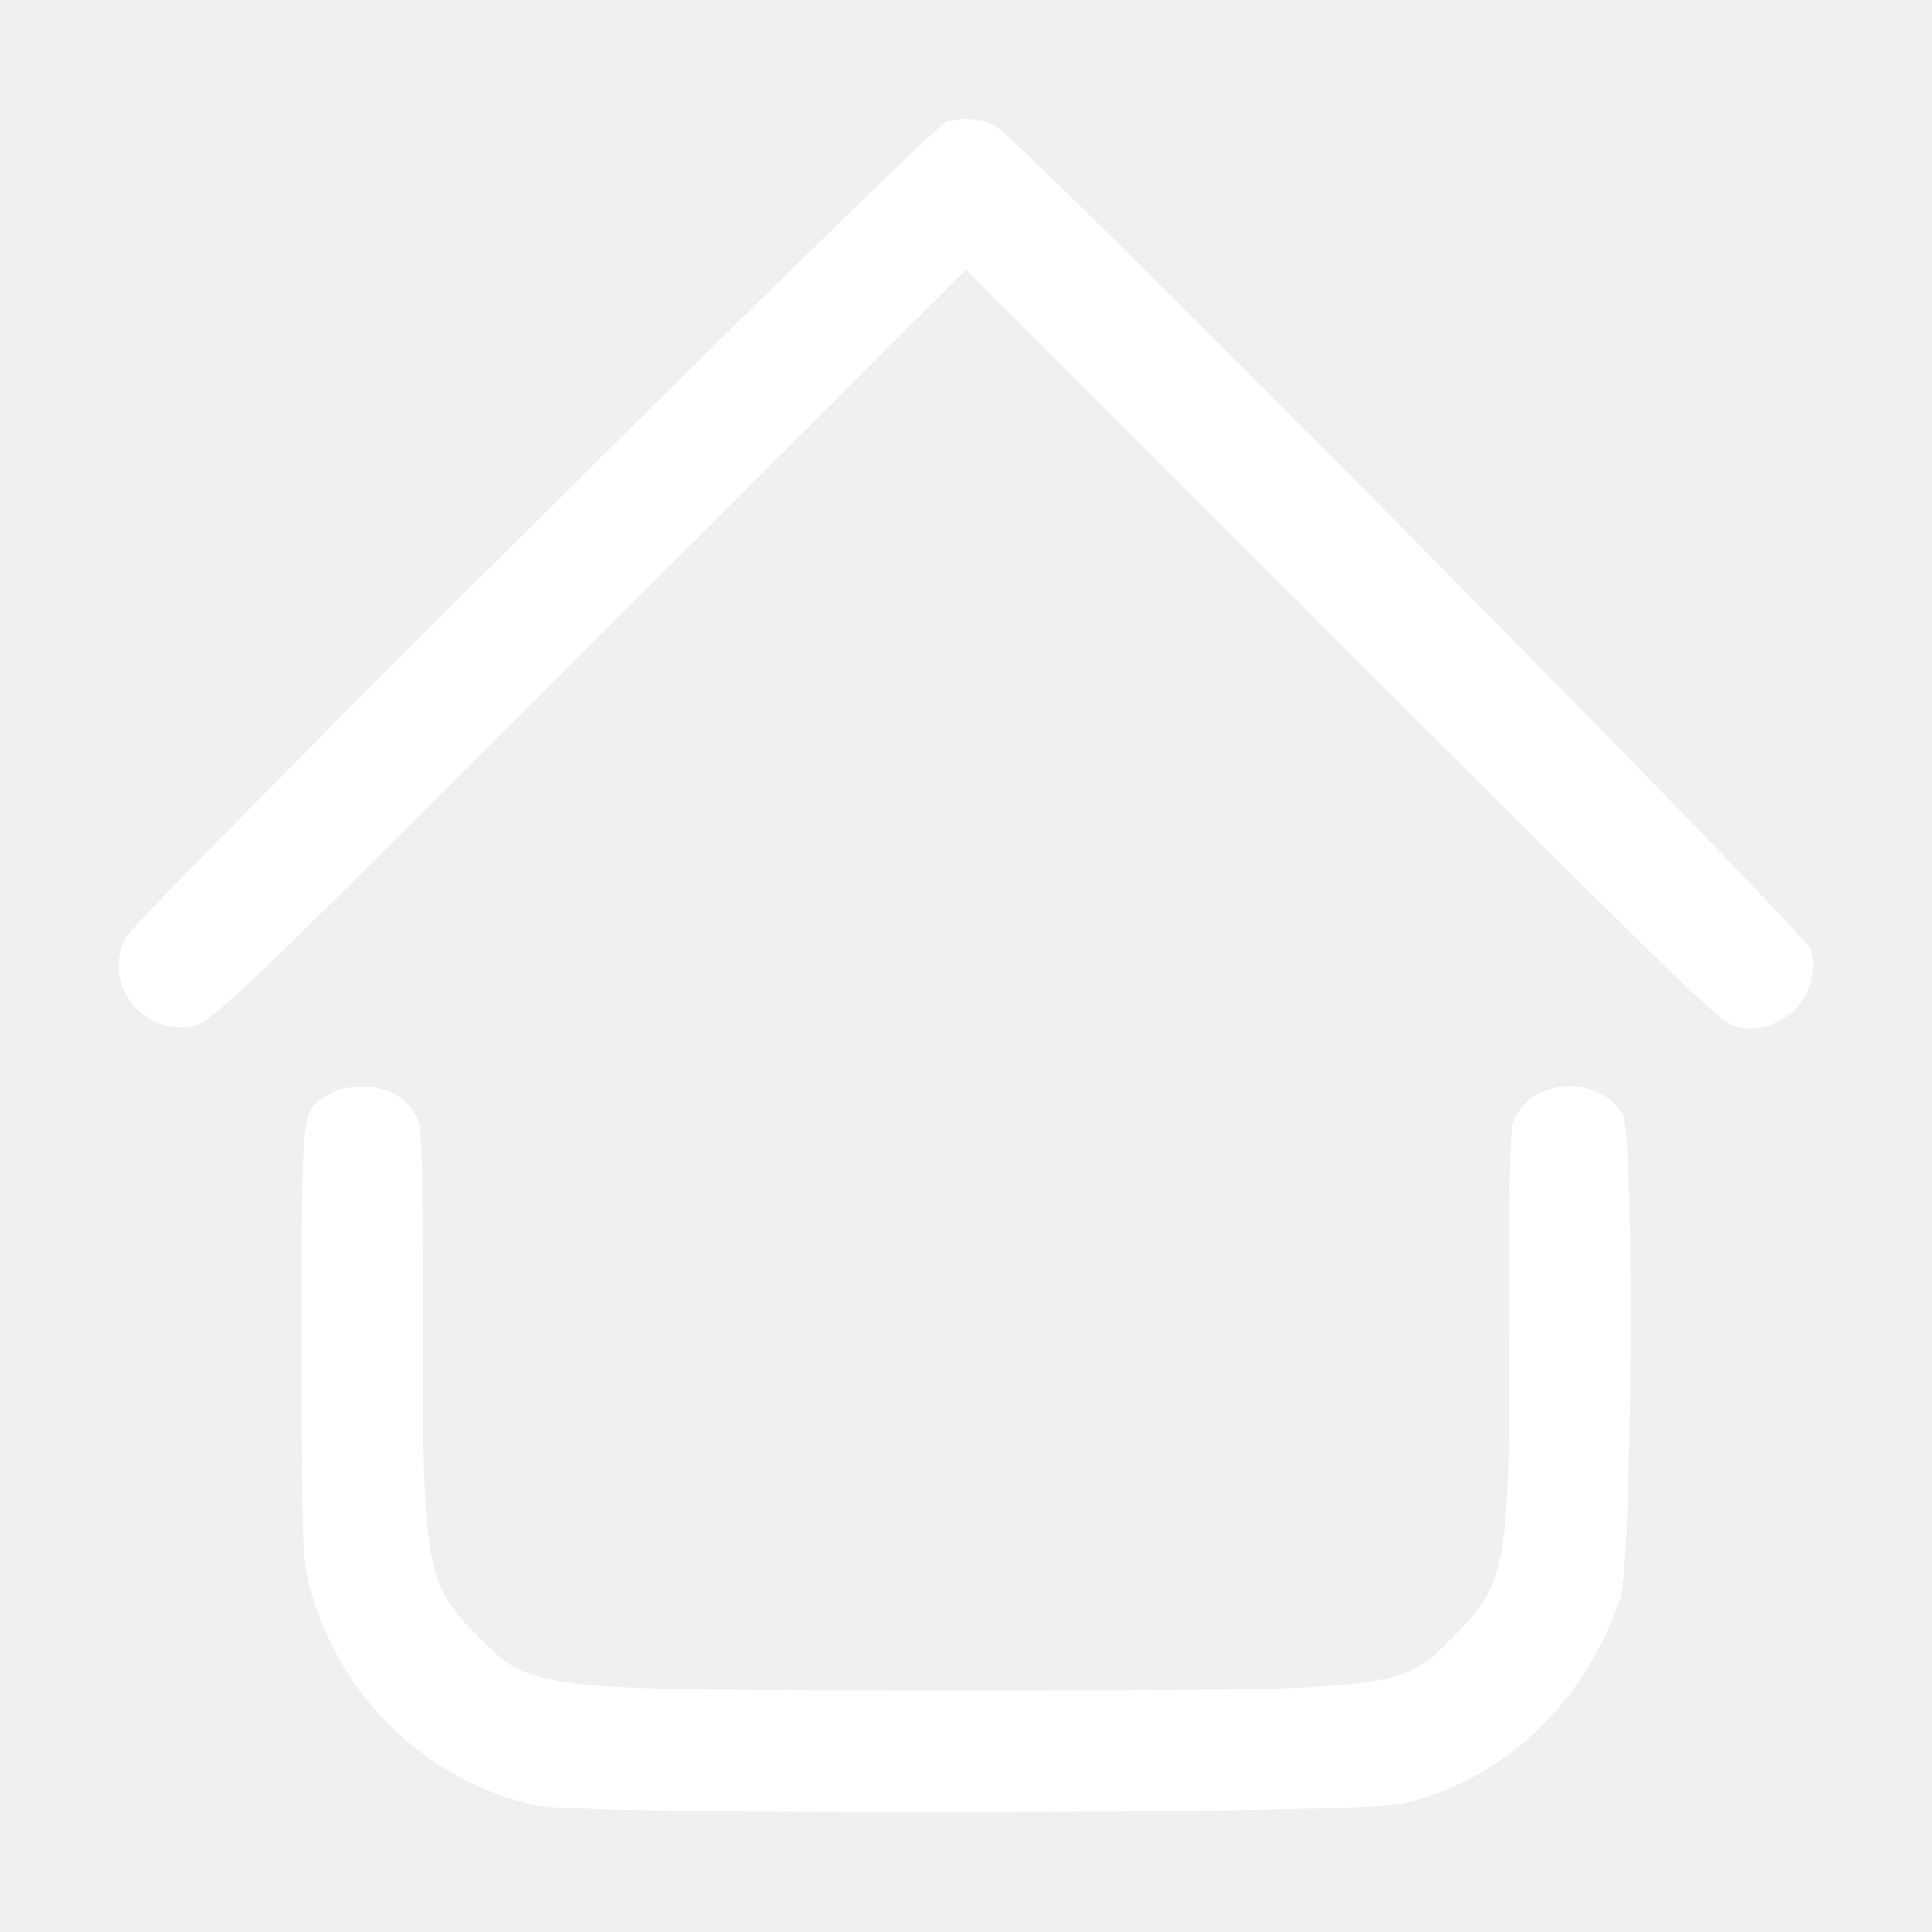
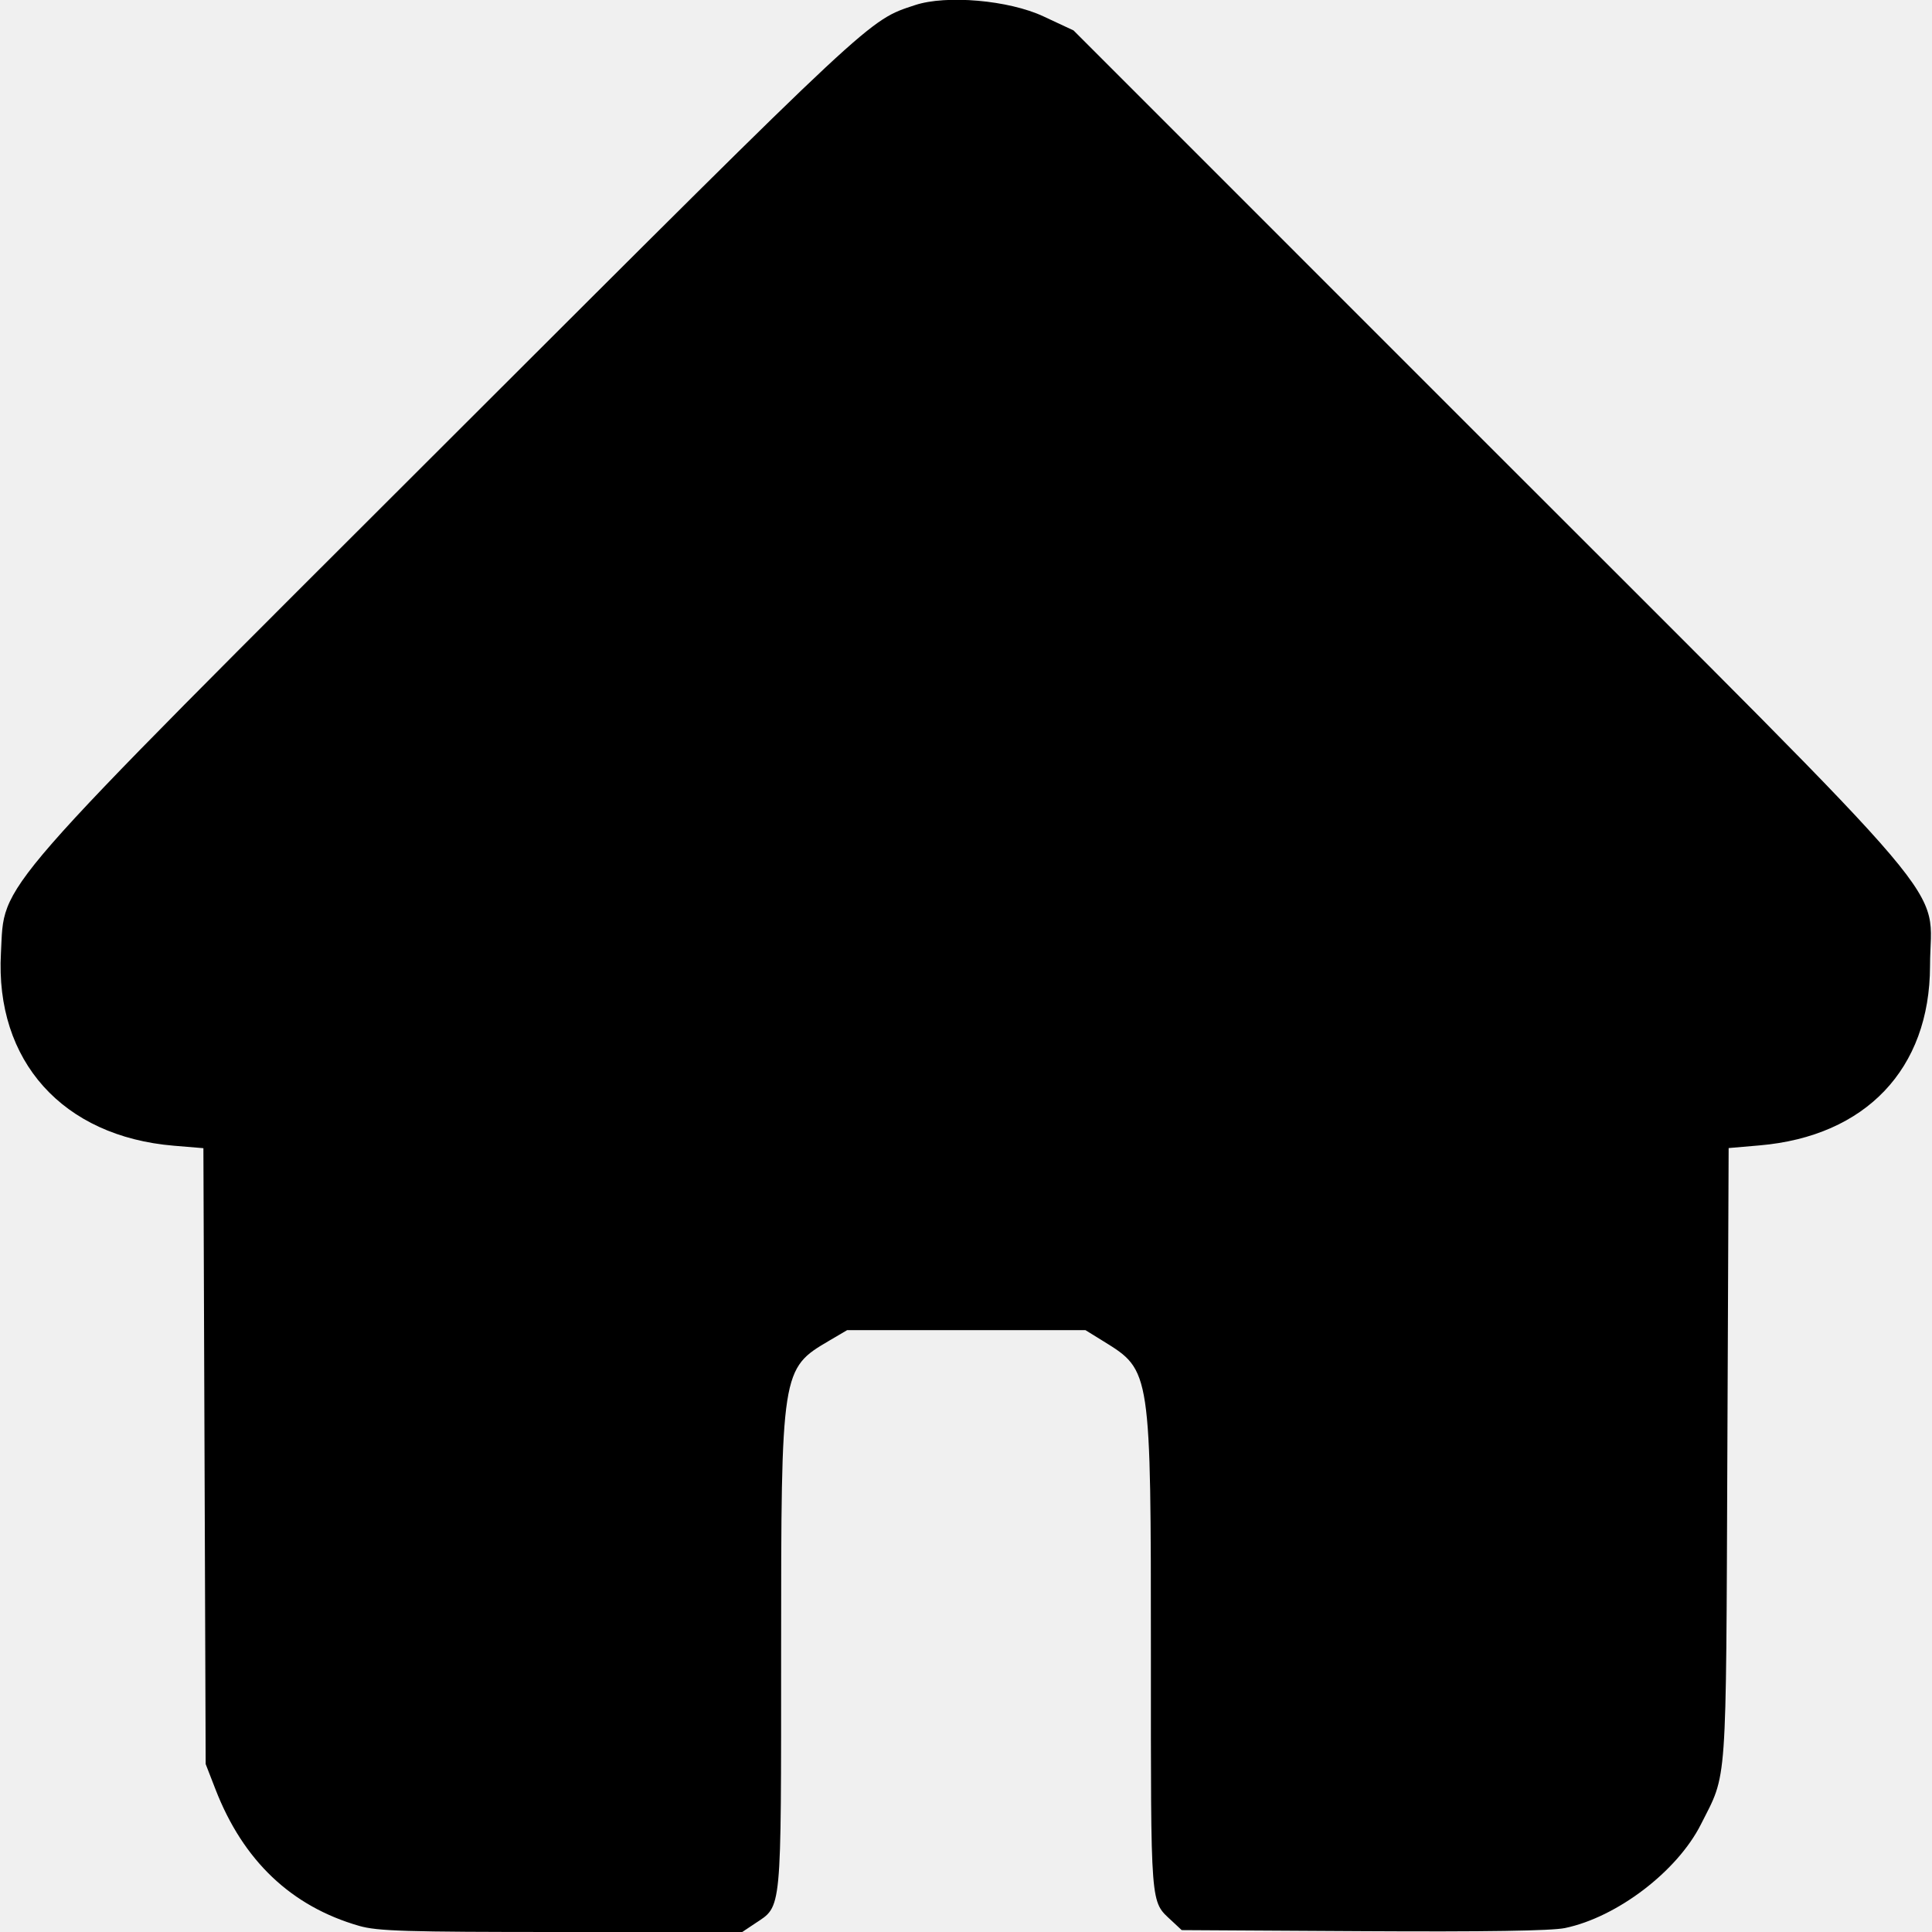
- <svg xmlns="http://www.w3.org/2000/svg" id="svg" width="400" height="400" viewBox="0, 0, 400,400">
+ <svg xmlns="http://www.w3.org/2000/svg" id="svg" width="400" height="400" viewBox="0, 0, 400,400" version="1.1">
  <g id="svgg">
-     <path id="path0" d="M195.743 25.361 C 192.362 26.593,28.423 189.574,26.032 194.081 C 21.561 202.507,27.833 212.680,37.500 212.680 C 43.186 212.680,40.556 215.137,122.459 133.321 L 199.996 55.866 277.928 133.735 C 347.815 203.567,356.202 211.694,359.180 212.473 C 368.659 214.952,377.452 206.160,374.973 196.680 C 374.088 193.295,211.429 28.957,206.223 26.187 C 202.979 24.461,199.059 24.152,195.743 25.361 M68.157 226.558 C 62.257 230.156,62.506 227.894,62.503 277.783 C 62.500 319.494,62.598 322.737,64.025 328.185 C 70.015 351.053,88.115 368.707,110.749 373.756 C 120.447 375.920,281.369 375.629,290.506 373.431 C 311.462 368.390,328.046 352.705,335.420 330.950 C 337.937 323.524,338.417 234.634,335.961 230.657 C 331.202 222.948,318.759 222.948,314.058 230.657 C 312.562 233.110,312.505 234.681,312.489 273.828 C 312.469 324.627,311.941 327.626,301.084 338.658 C 289.828 350.095,290.785 349.988,200.000 349.988 C 109.383 349.988,110.268 350.086,98.973 338.777 C 88.120 327.911,87.531 324.577,87.511 273.828 C 87.495 234.681,87.438 233.110,85.942 230.657 C 83.617 226.845,80.057 225.006,75.000 225.006 C 72.087 225.006,69.883 225.506,68.157 226.558 " stroke="none" fill="#fff" fill-rule="evenodd" />
+     <path id="path0" d="M189.453 1.056 C 179.758 4.261,181.614 2.530,93.128 90.898 C -3.219 187.116,1.029 182.251,0.195 197.305 C -1.043 219.660,12.975 235.288,35.987 237.208 L 42.112 237.718 42.348 301.476 L 42.584 365.234 44.630 370.501 C 50.355 385.236,60.297 394.682,74.339 398.727 C 78.146 399.824,83.930 400.000,116.216 400.000 L 153.675 400.000 156.330 398.227 C 161.924 394.490,161.716 396.665,161.722 341.797 C 161.728 283.598,161.759 283.404,171.705 277.557 L 175.391 275.391 200.061 275.391 L 224.730 275.391 228.550 277.752 C 238.284 283.769,238.281 283.748,238.281 342.655 C 238.281 395.529,238.123 393.504,242.566 397.656 L 244.656 399.609 282.254 399.827 C 307.433 399.972,321.221 399.760,323.998 399.183 C 334.782 396.945,347.245 387.446,352.151 377.725 C 357.647 366.834,357.333 371.234,357.629 301.074 L 357.896 237.694 364.300 237.142 C 386.295 235.245,399.552 221.294,399.591 200.000 C 399.624 182.174,408.113 192.178,307.969 92.018 L 222.266 6.302 216.016 3.383 C 208.848 0.035,195.958 -1.094,189.453 1.056 " stroke="none" fill="#000000" fill-rule="evenodd" />
  </g>
</svg>
